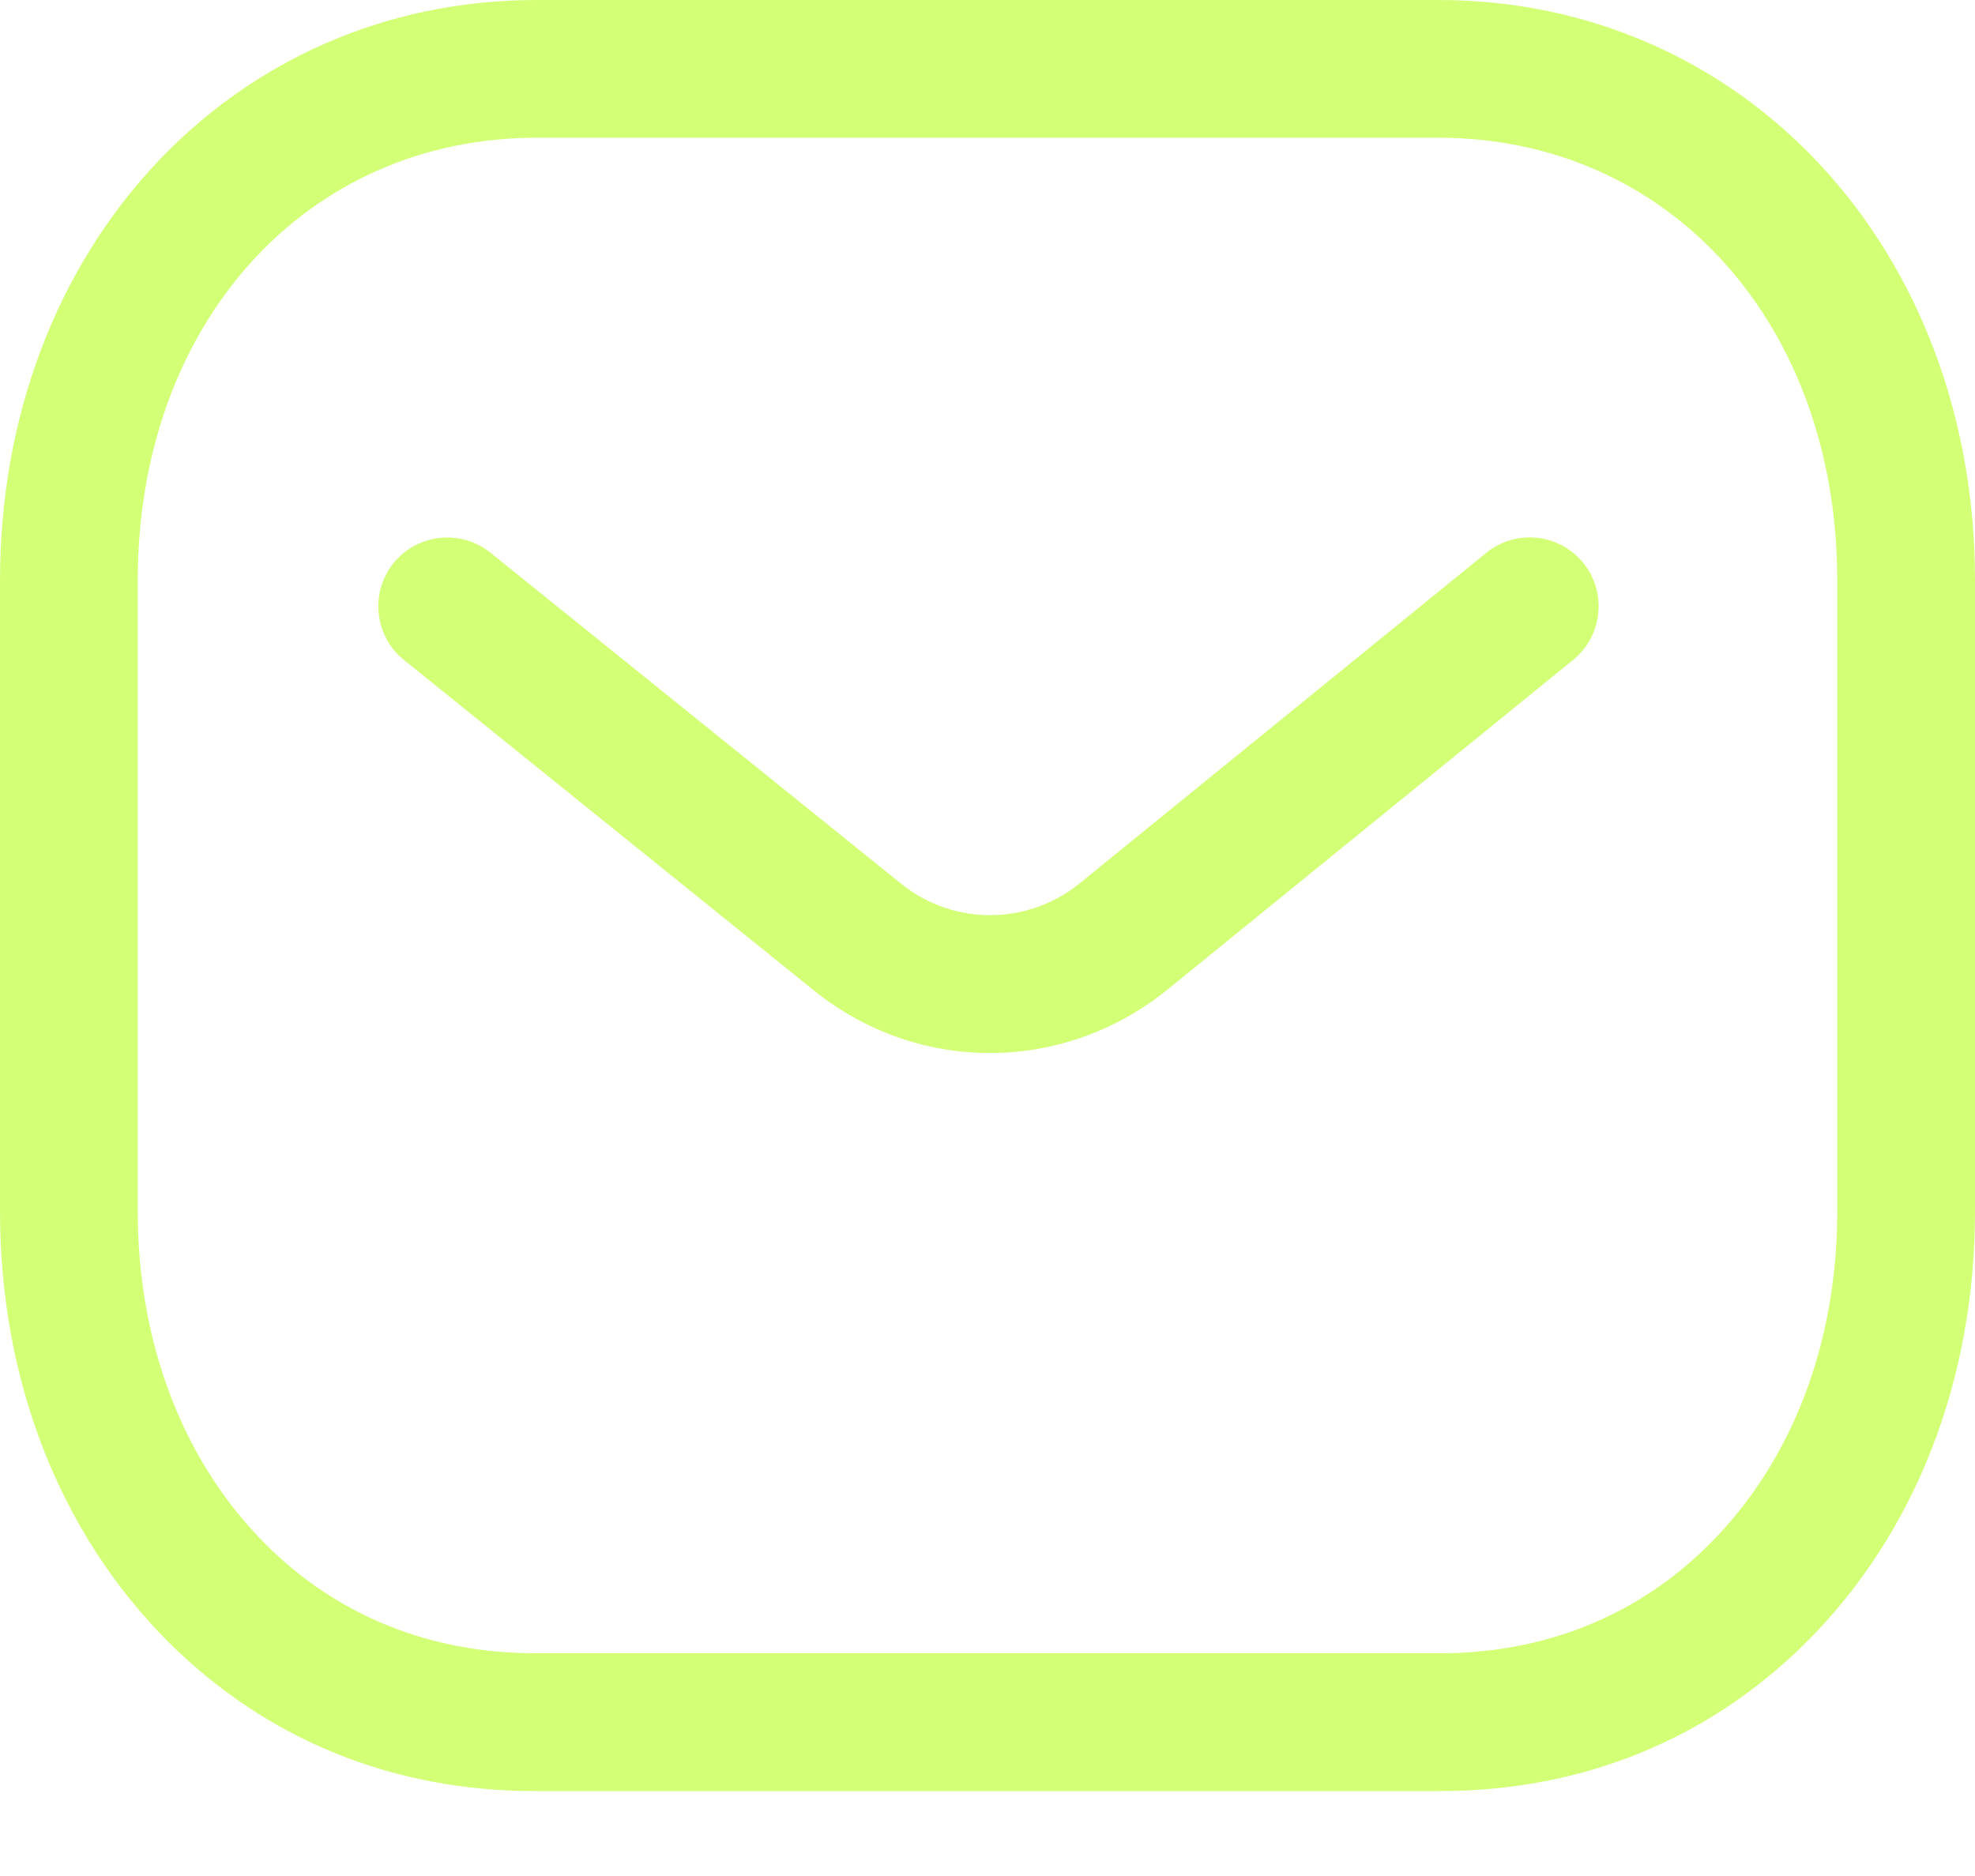
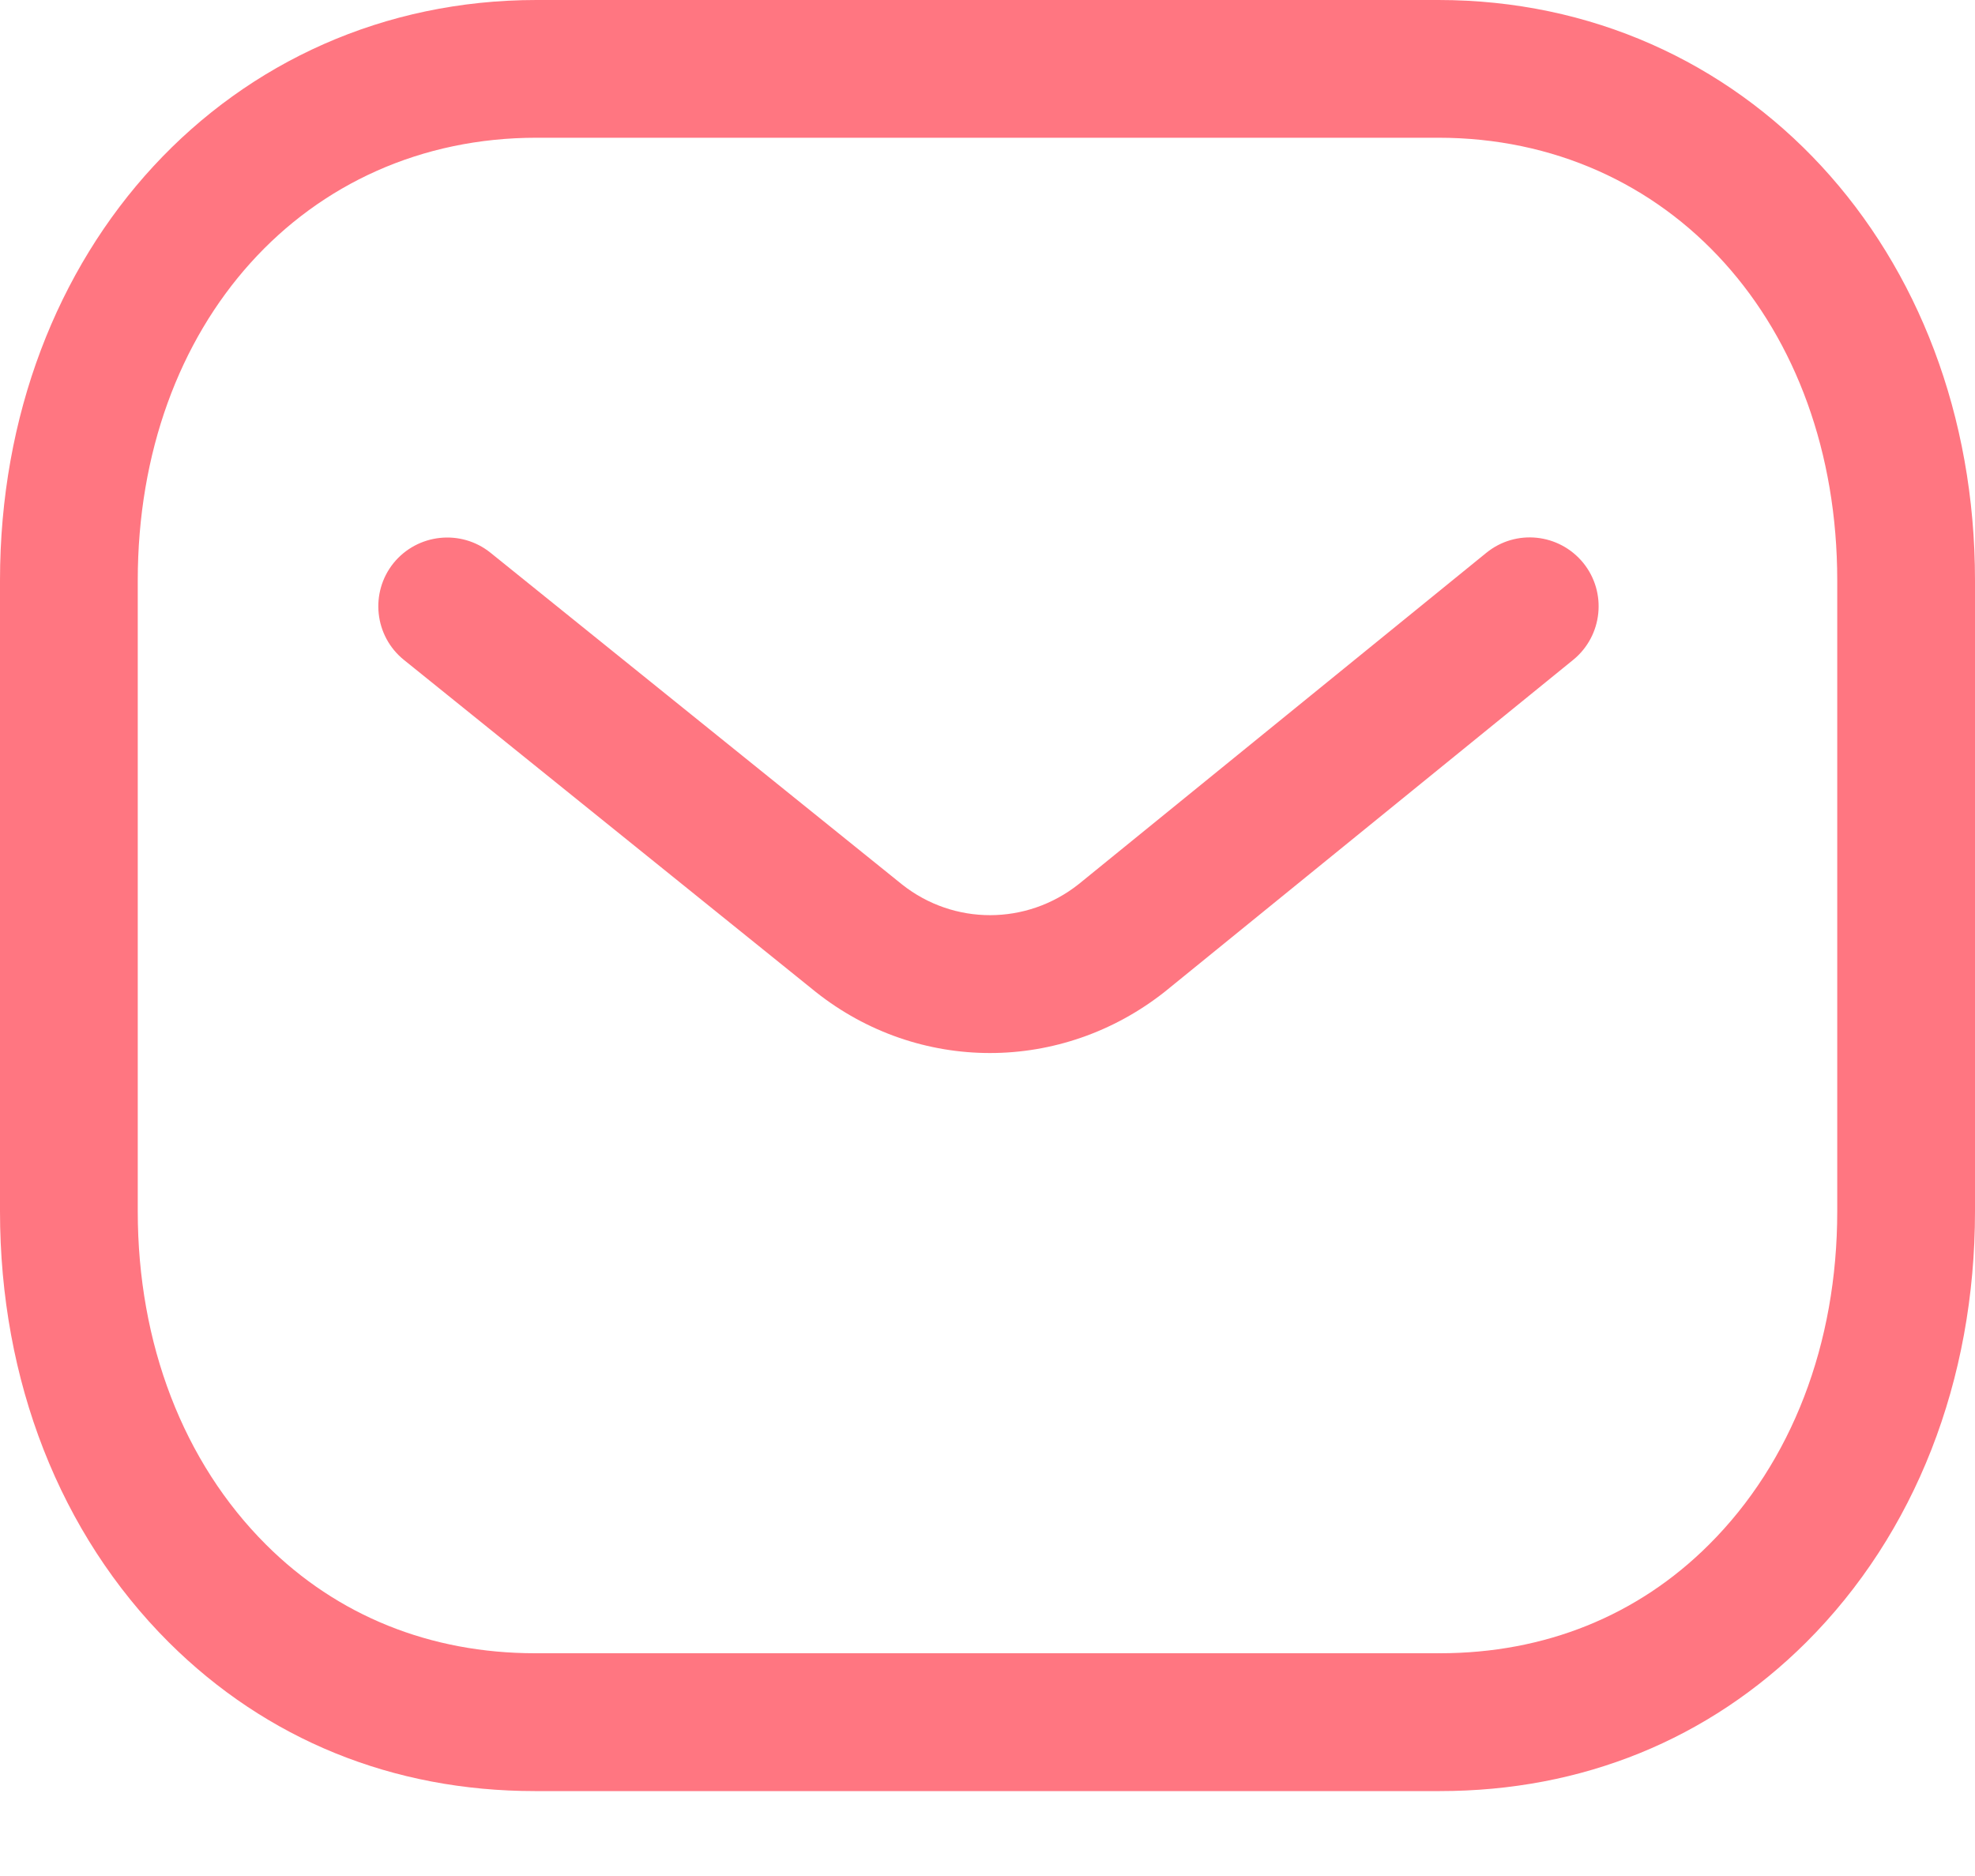
<svg xmlns="http://www.w3.org/2000/svg" width="20" height="19" viewBox="0 0 20 19" fill="none">
-   <path fill-rule="evenodd" clip-rule="evenodd" d="M14.566 0C17.664 0 20 2.527 20 5.879V12.268C20 13.983 19.393 15.533 18.291 16.633C17.302 17.618 16.02 18.14 14.581 18.14H5.416C3.98 18.14 2.699 17.619 1.709 16.633C0.607 15.533 0 13.983 0 12.268V5.879C0 2.527 2.336 0 5.433 0H14.566ZM14.566 1.395H5.433C3.094 1.395 1.395 3.281 1.395 5.879V12.268C1.395 13.61 1.857 14.809 2.694 15.644C3.416 16.365 4.358 16.744 5.419 16.744H14.566C14.568 16.742 14.576 16.744 14.581 16.744C15.643 16.744 16.584 16.365 17.306 15.644C18.144 14.809 18.605 13.61 18.605 12.268V5.879C18.605 3.281 16.906 1.395 14.566 1.395ZM16.033 5.701C16.275 6 16.23 6.439 15.931 6.683L11.797 10.043C11.274 10.457 10.649 10.665 10.025 10.665C9.403 10.665 8.782 10.459 8.263 10.048L4.091 6.684C3.791 6.443 3.744 6.003 3.985 5.703C4.228 5.404 4.667 5.357 4.967 5.598L9.135 8.958C9.659 9.373 10.396 9.373 10.924 8.954L15.05 5.6C15.35 5.355 15.789 5.402 16.033 5.701Z" fill="#D3FF76" />
+   <path fill-rule="evenodd" clip-rule="evenodd" d="M14.566 0C17.664 0 20 2.527 20 5.879V12.268C20 13.983 19.393 15.533 18.291 16.633C17.302 17.618 16.02 18.14 14.581 18.14H5.416C3.98 18.14 2.699 17.619 1.709 16.633C0.607 15.533 0 13.983 0 12.268V5.879C0 2.527 2.336 0 5.433 0H14.566ZM14.566 1.395H5.433C3.094 1.395 1.395 3.281 1.395 5.879V12.268C1.395 13.61 1.857 14.809 2.694 15.644C3.416 16.365 4.358 16.744 5.419 16.744H14.566C14.568 16.742 14.576 16.744 14.581 16.744C15.643 16.744 16.584 16.365 17.306 15.644C18.144 14.809 18.605 13.61 18.605 12.268V5.879C18.605 3.281 16.906 1.395 14.566 1.395ZM16.033 5.701C16.275 6 16.23 6.439 15.931 6.683L11.797 10.043C11.274 10.457 10.649 10.665 10.025 10.665C9.403 10.665 8.782 10.459 8.263 10.048L4.091 6.684C3.791 6.443 3.744 6.003 3.985 5.703C4.228 5.404 4.667 5.357 4.967 5.598L9.135 8.958C9.659 9.373 10.396 9.373 10.924 8.954L15.05 5.6C15.35 5.355 15.789 5.402 16.033 5.701Z" fill="#ff7681" />
</svg>
